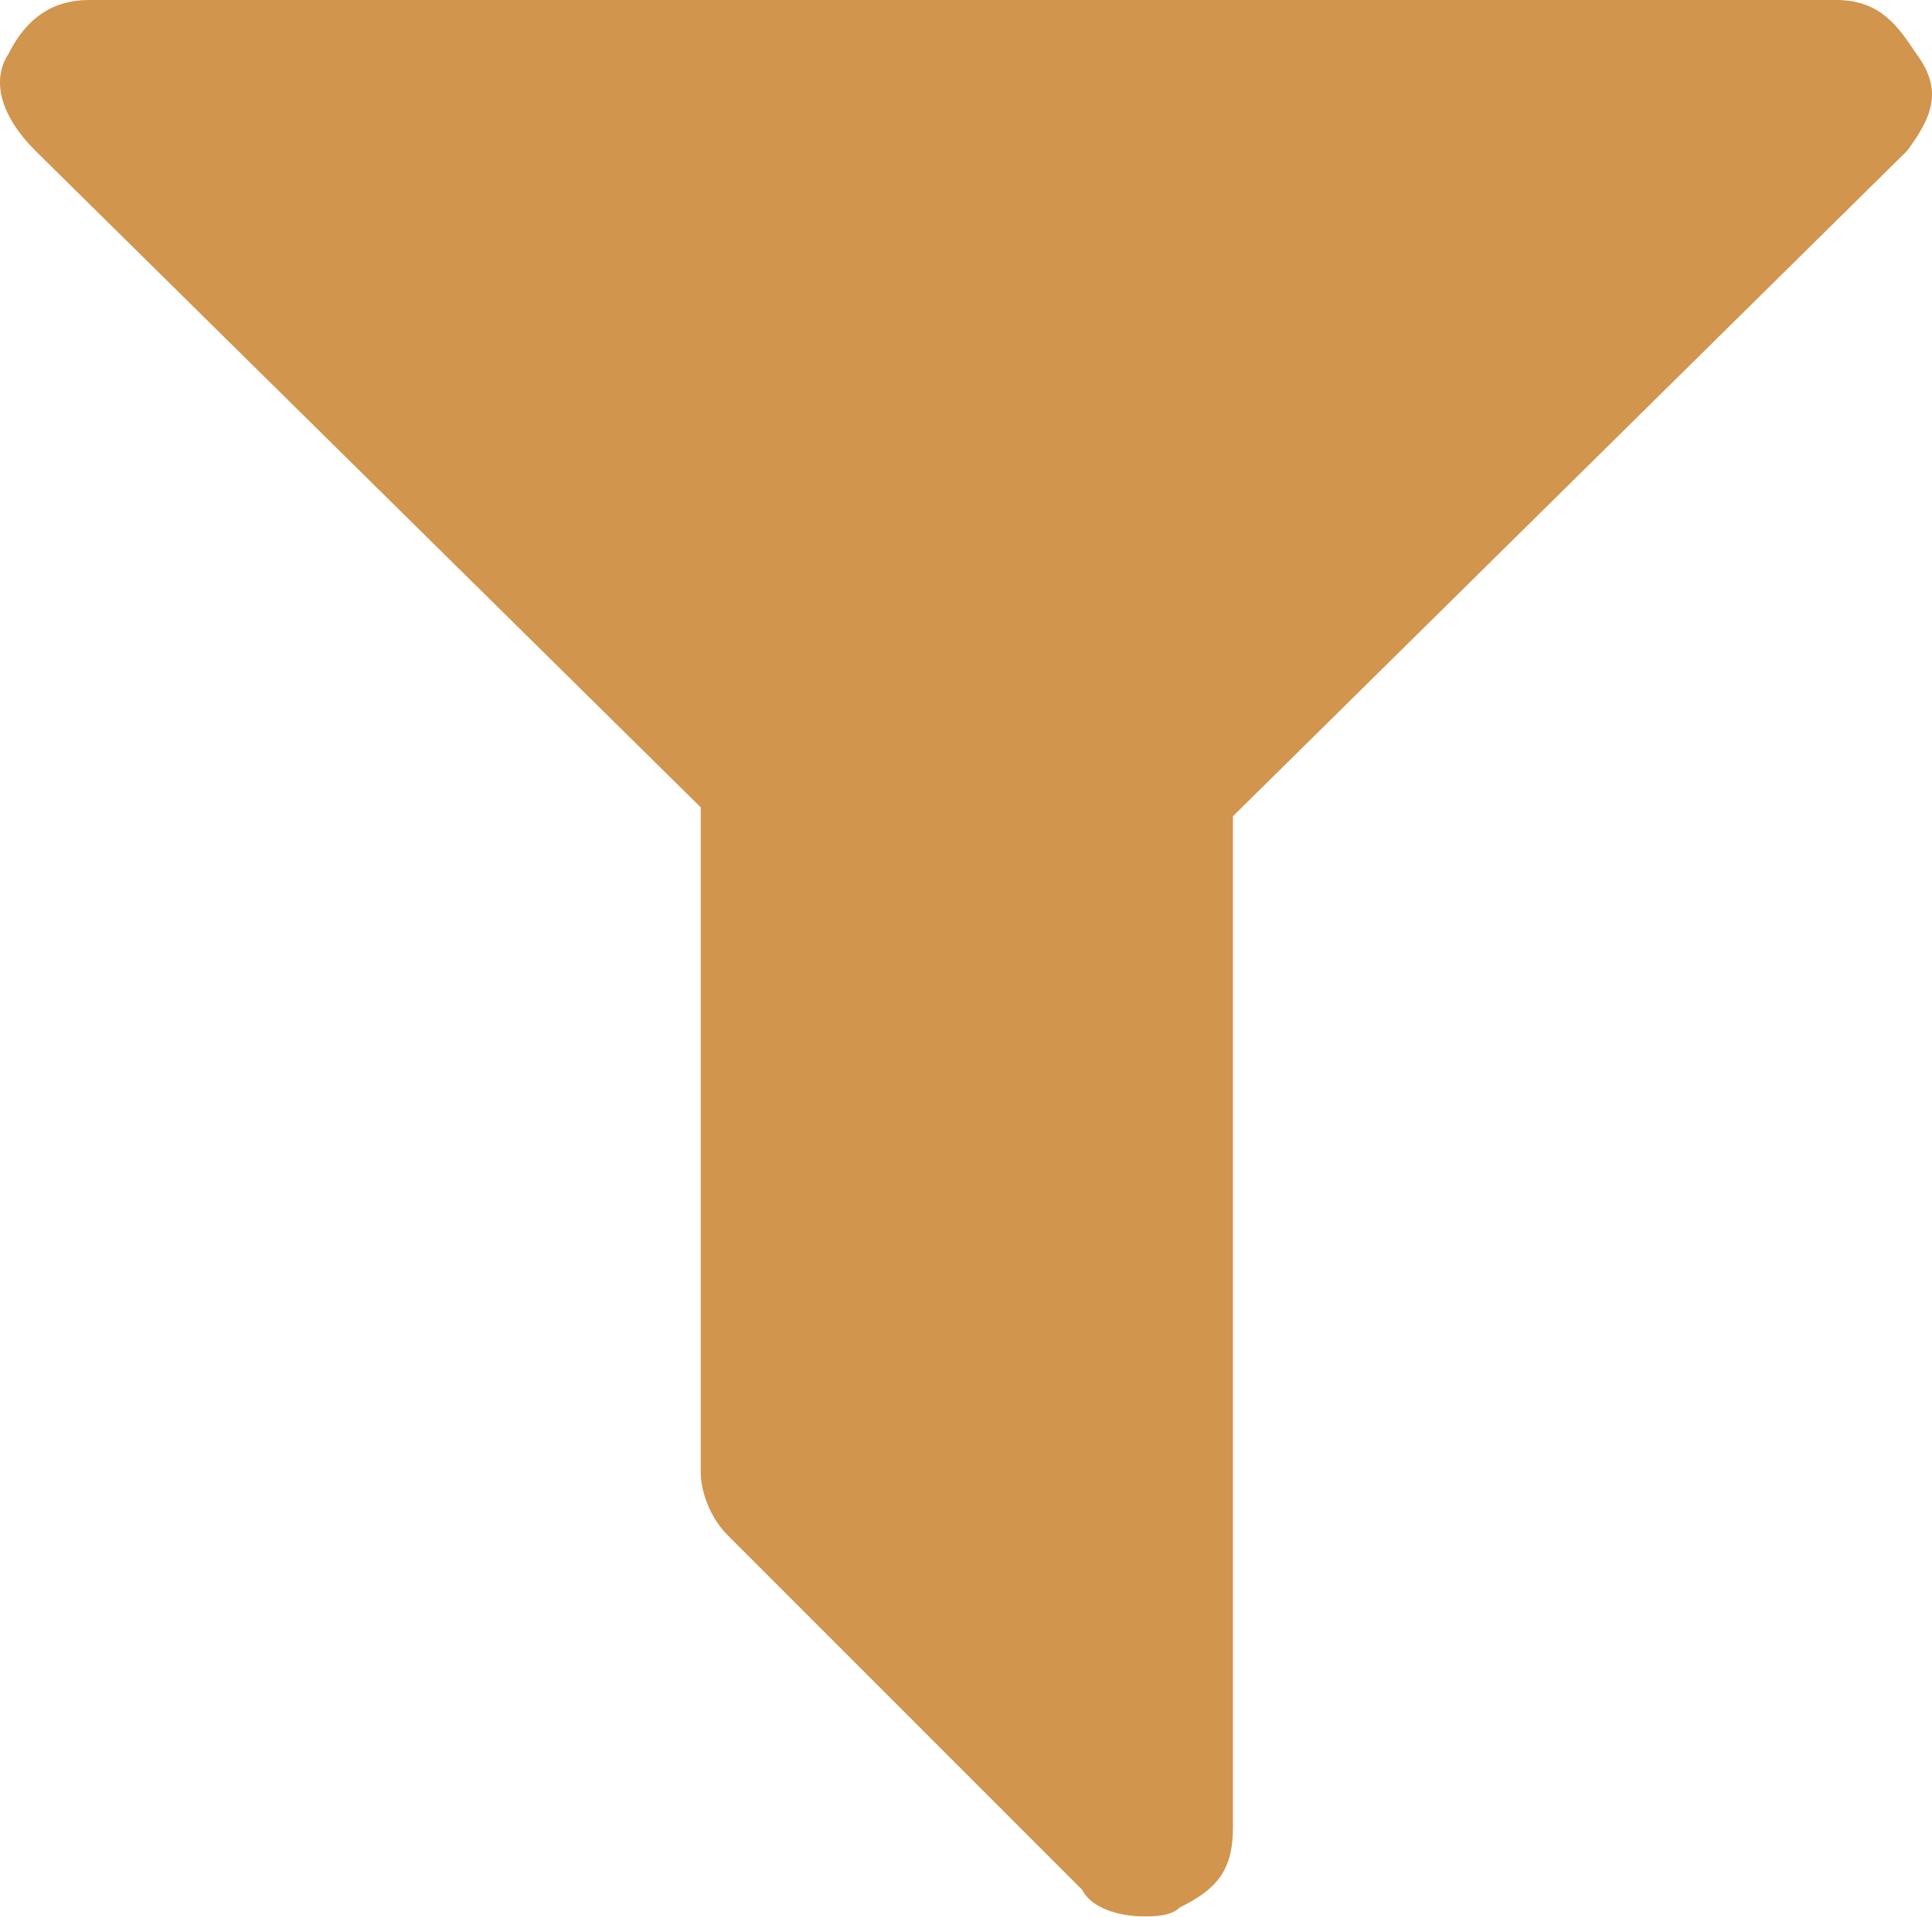
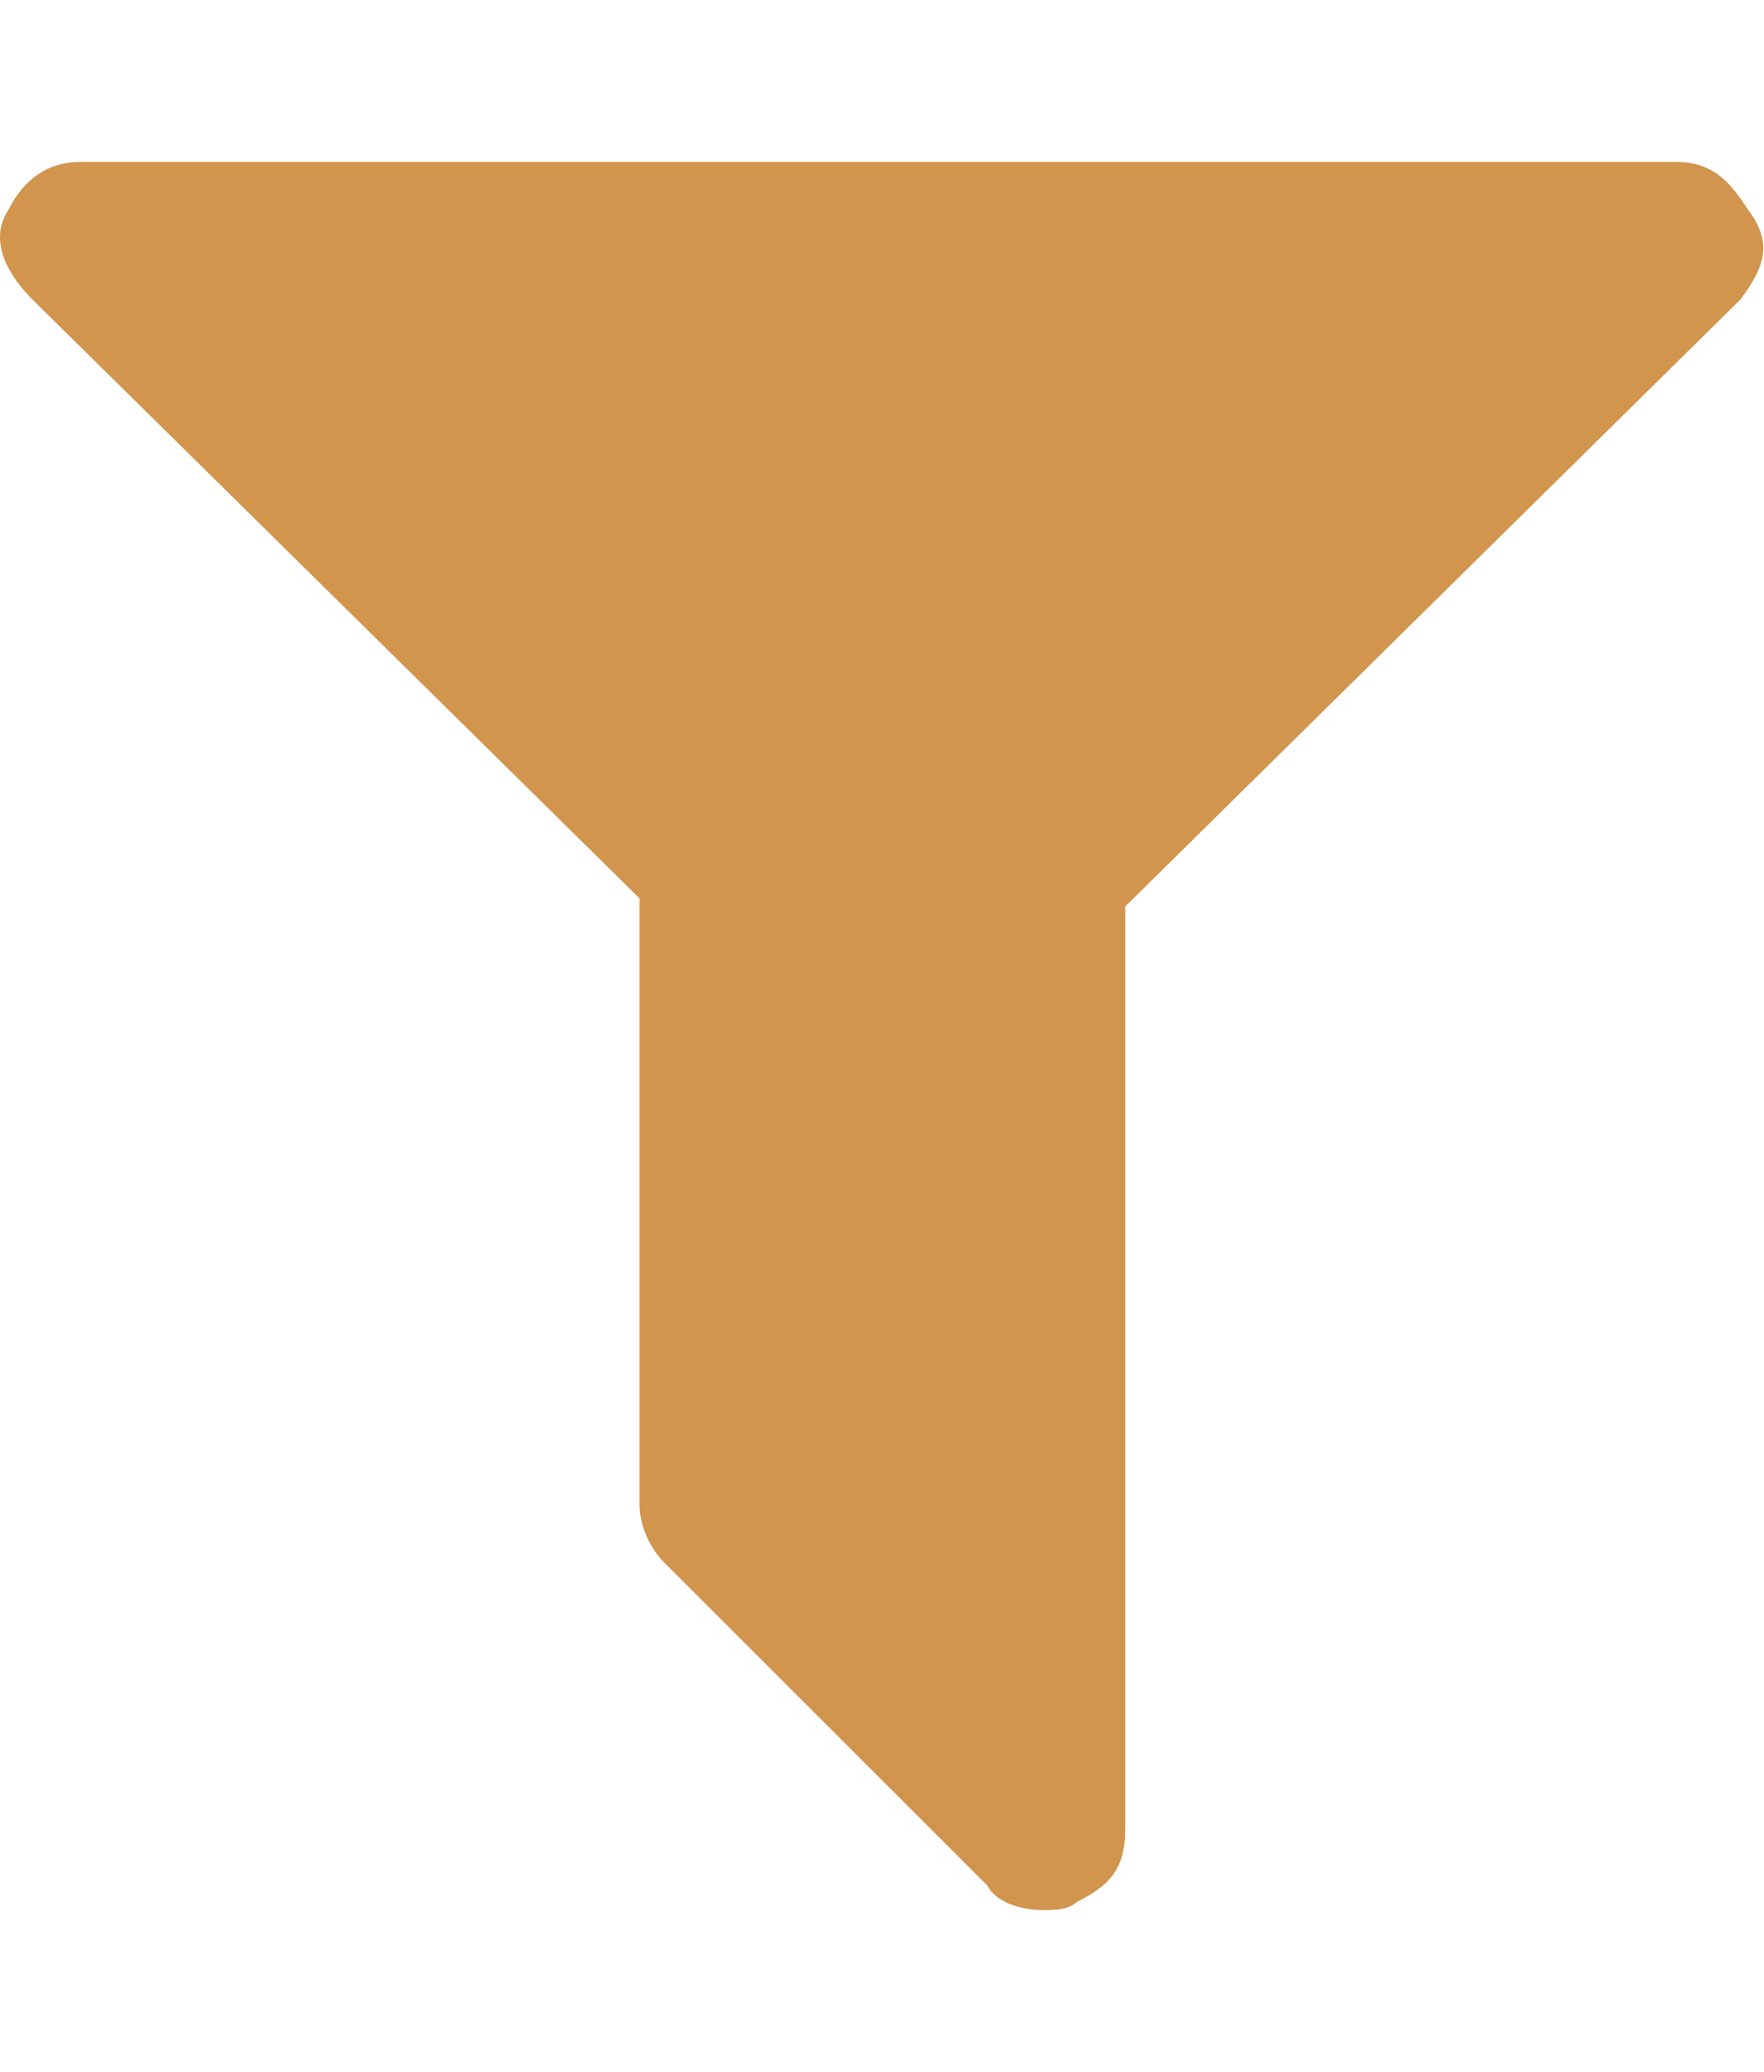
- <svg xmlns="http://www.w3.org/2000/svg" viewBox="0 0 21.781 21.6">
-   <path d="M21.5 1.7l-7.6 7.5v11.4c0 .5-.2.7-.6.9-.1.1-.3.1-.4.1-.3 0-.6-.1-.7-.3l-4-4c-.2-.2-.3-.5-.3-.7V9.1L.4 1.7C0 1.3-.1.9.1.6.3.2.6 0 1 0h19.7c.5 0 .7.3.9.6.3.4.2.7-.1 1.1z" fill="#d1954e" />
+ <svg xmlns="http://www.w3.org/2000/svg" viewBox="0 0 21.781 25.6" width="21.781" height="25.6">
+   <path d="M21.5 3.7l-7.6 7.5v11.4c0 .5-.2.7-.6.9-.1.1-.3.1-.4.1-.3 0-.6-.1-.7-.3l-4-4c-.2-.2-.3-.5-.3-.7v-7.5L.4 3.7C0 3.3-.1 2.9.1 2.6.3 2.2.6 2 1 2h19.7c.5 0 .7.3.9.6.3.4.2.7-.1 1.1z" fill="#d1954e" />
</svg>
